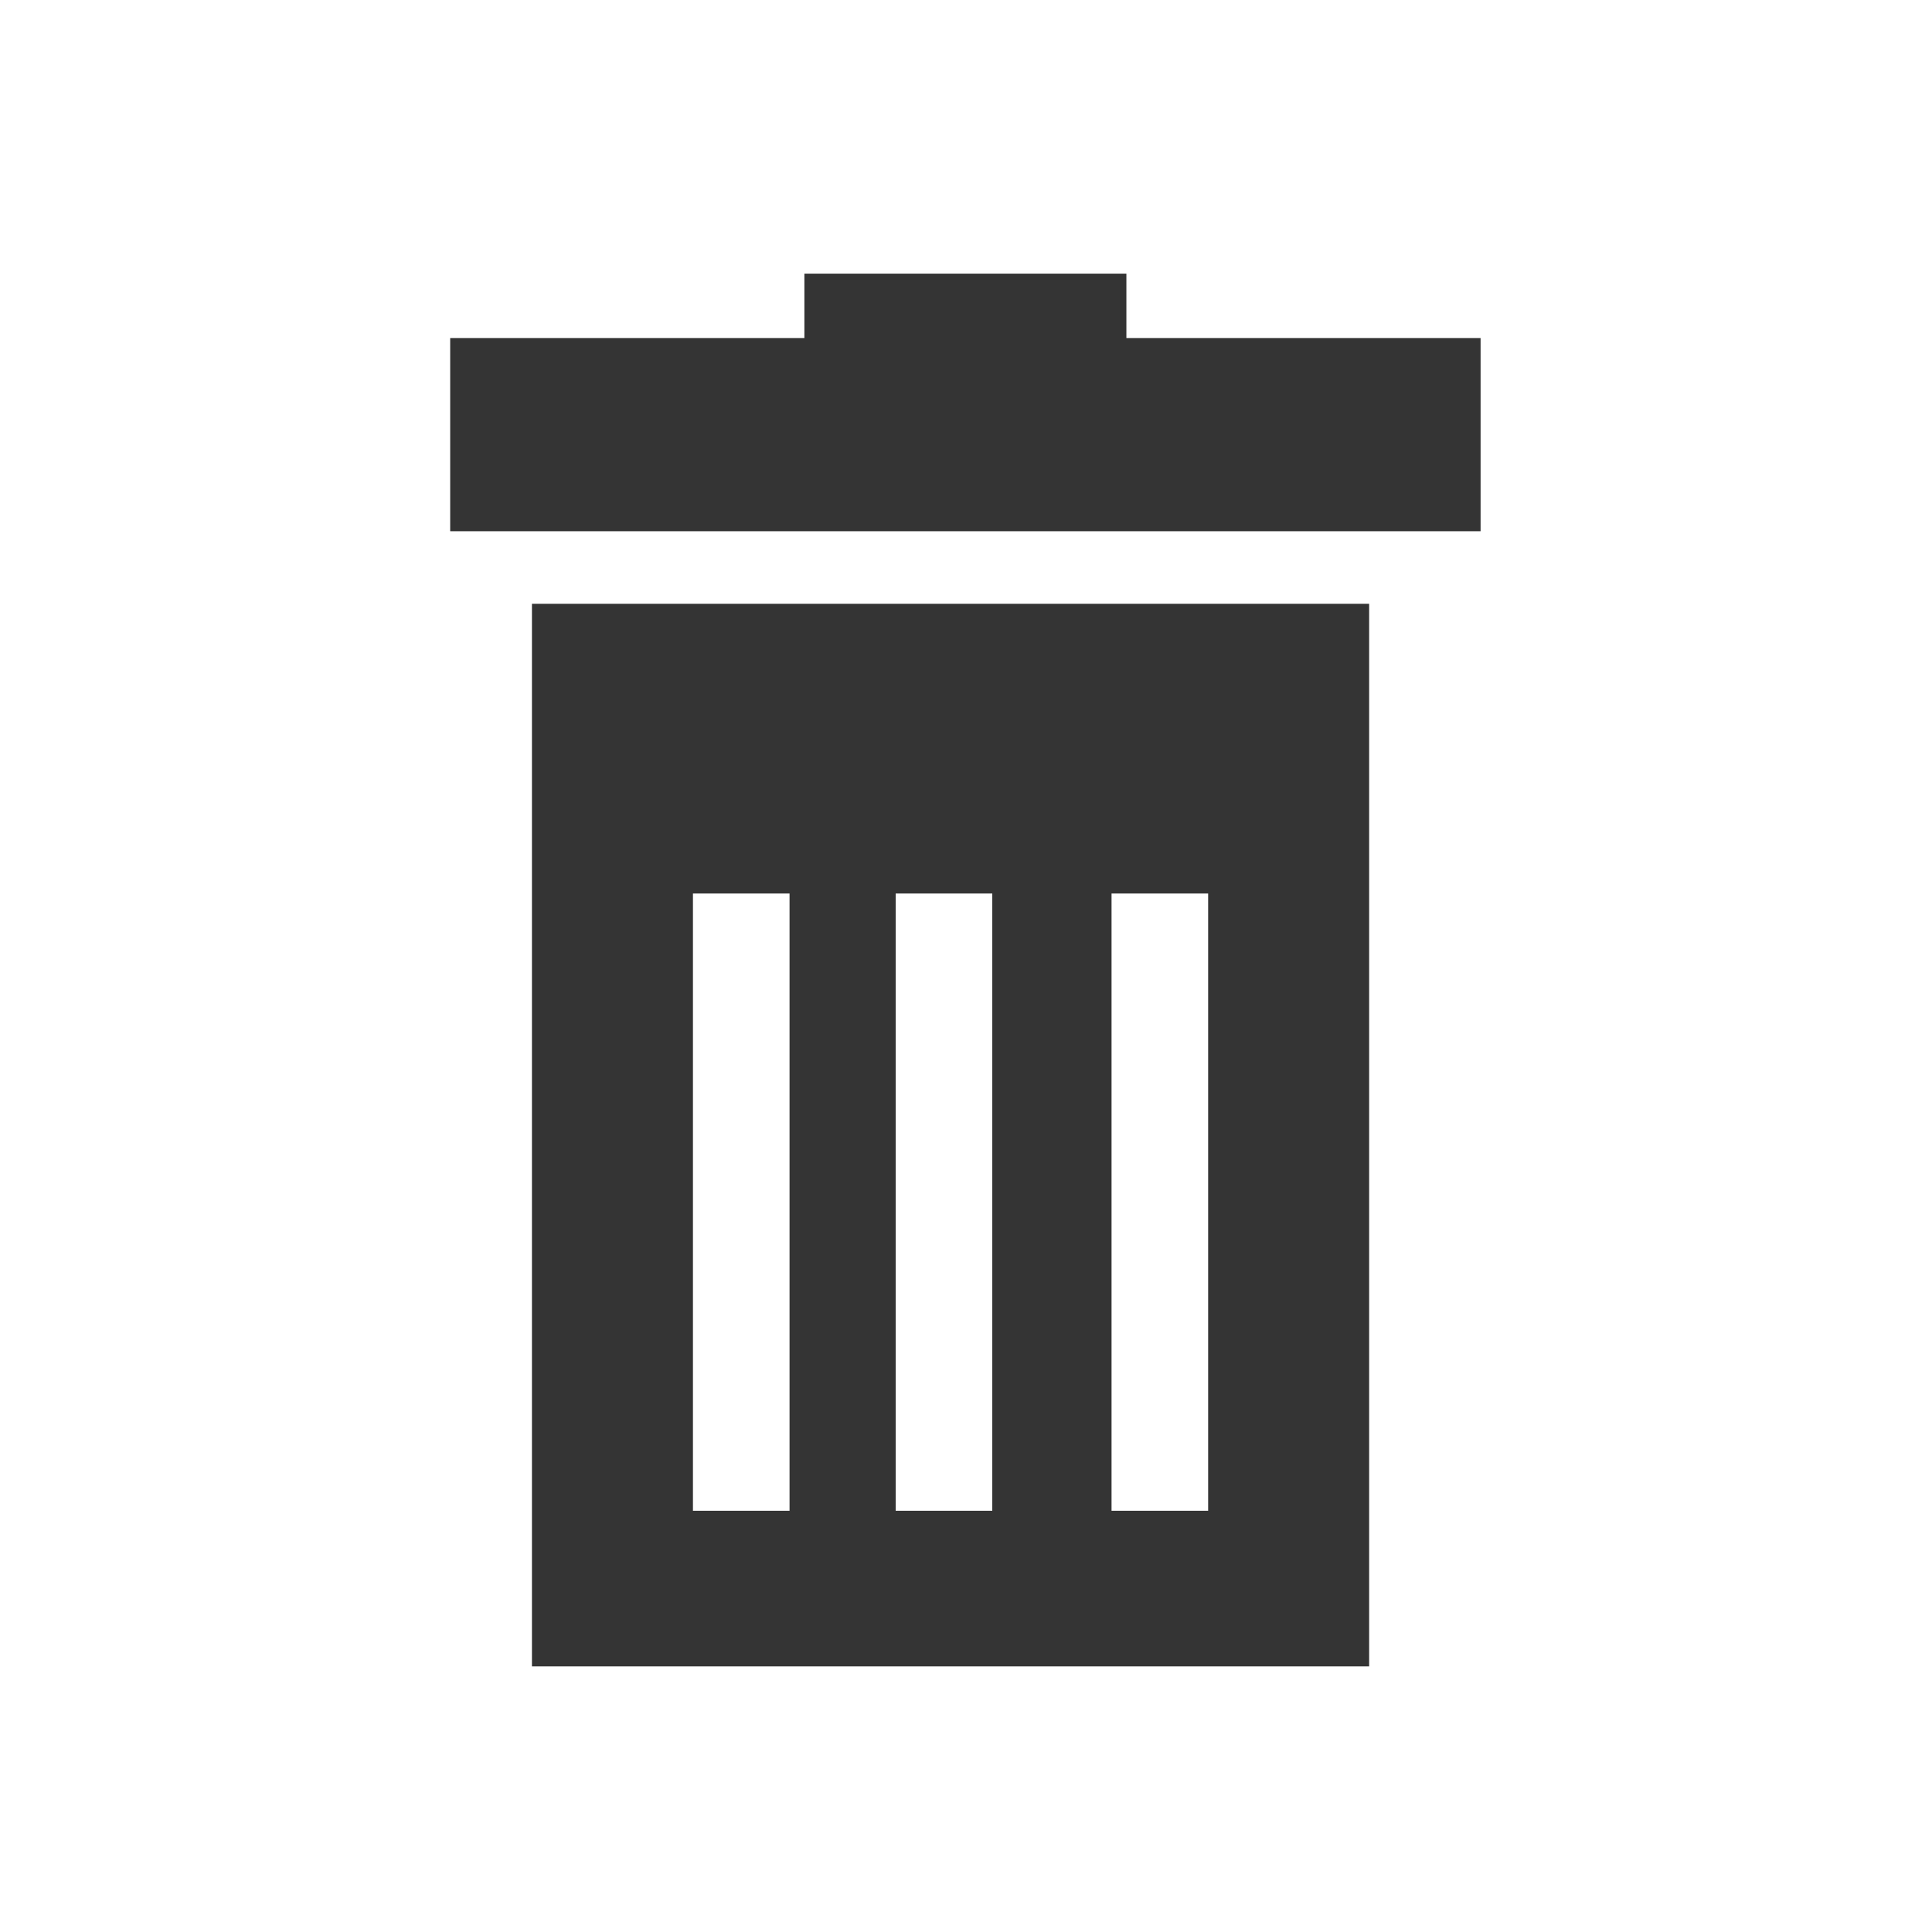
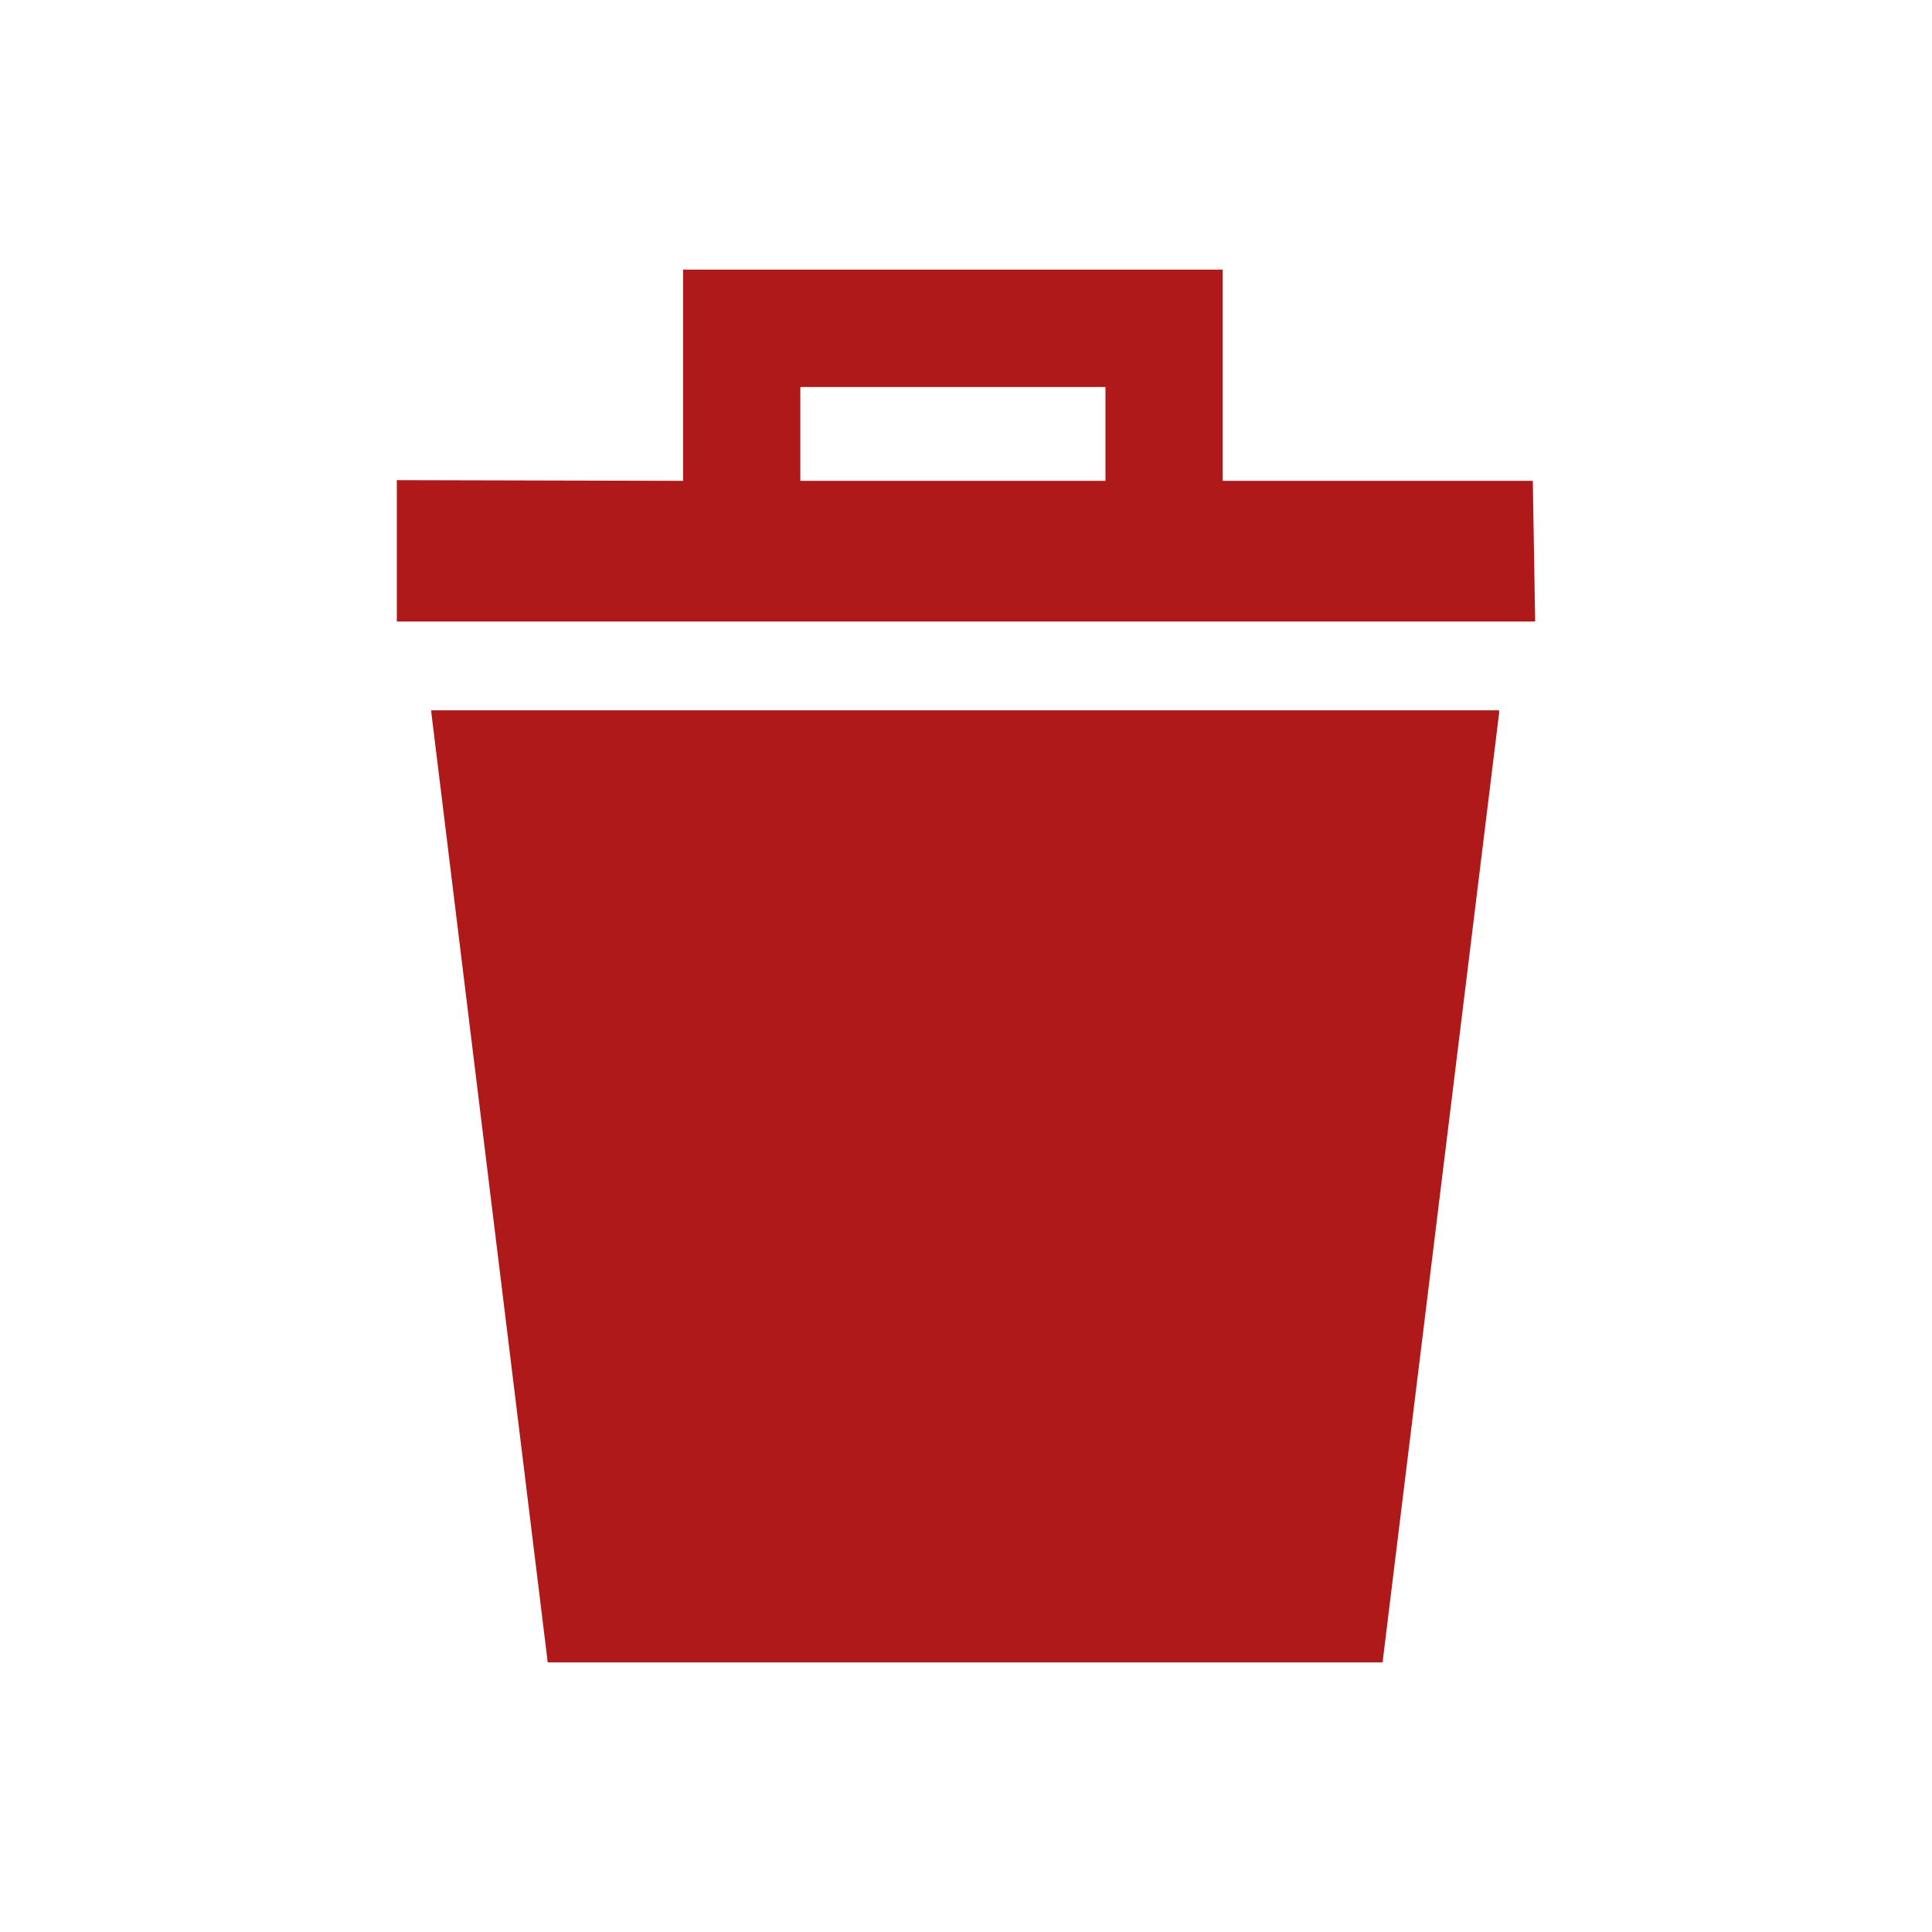
<svg xmlns="http://www.w3.org/2000/svg" version="1.1" id="Calque_1" x="0px" y="0px" width="60px" height="60px" viewBox="0 0 60 60" enable-background="new 0 0 60 60" xml:space="preserve">
  <g>
-     <polygon fill="#343434" points="34.981,10.498 34.981,8.498 24.981,8.498 24.981,10.498 13.981,10.498 13.981,16.498    45.981,16.498 45.981,10.498  " />
-     <path fill="#343434" d="M16.52,18.751v33h1.833h3.167h3h3.295h3h3.705h3h3.833h1.167v-33H16.52z M21.52,46.918V27.749h3v19.169   H21.52z M27.816,46.918V27.749h3v19.169H27.816z M34.52,46.918V27.749h3v19.169H34.52z" />
+     <path fill="#B0191A" d="M47.603,14.933h-9.631v-6.56H21.214v6.56l-8.89-0.022v4.392h35.352L47.603,14.933z M34.331,12.019v2.914   h-9.476v-2.914H34.331z" />
+     <polygon fill="#B0191A" points="46.558,22.059 13.392,22.059 13.397,22.105 13.392,22.105 17.01,51.627 42.937,51.627    46.561,22.105 46.552,22.105  " />
  </g>
</svg>
